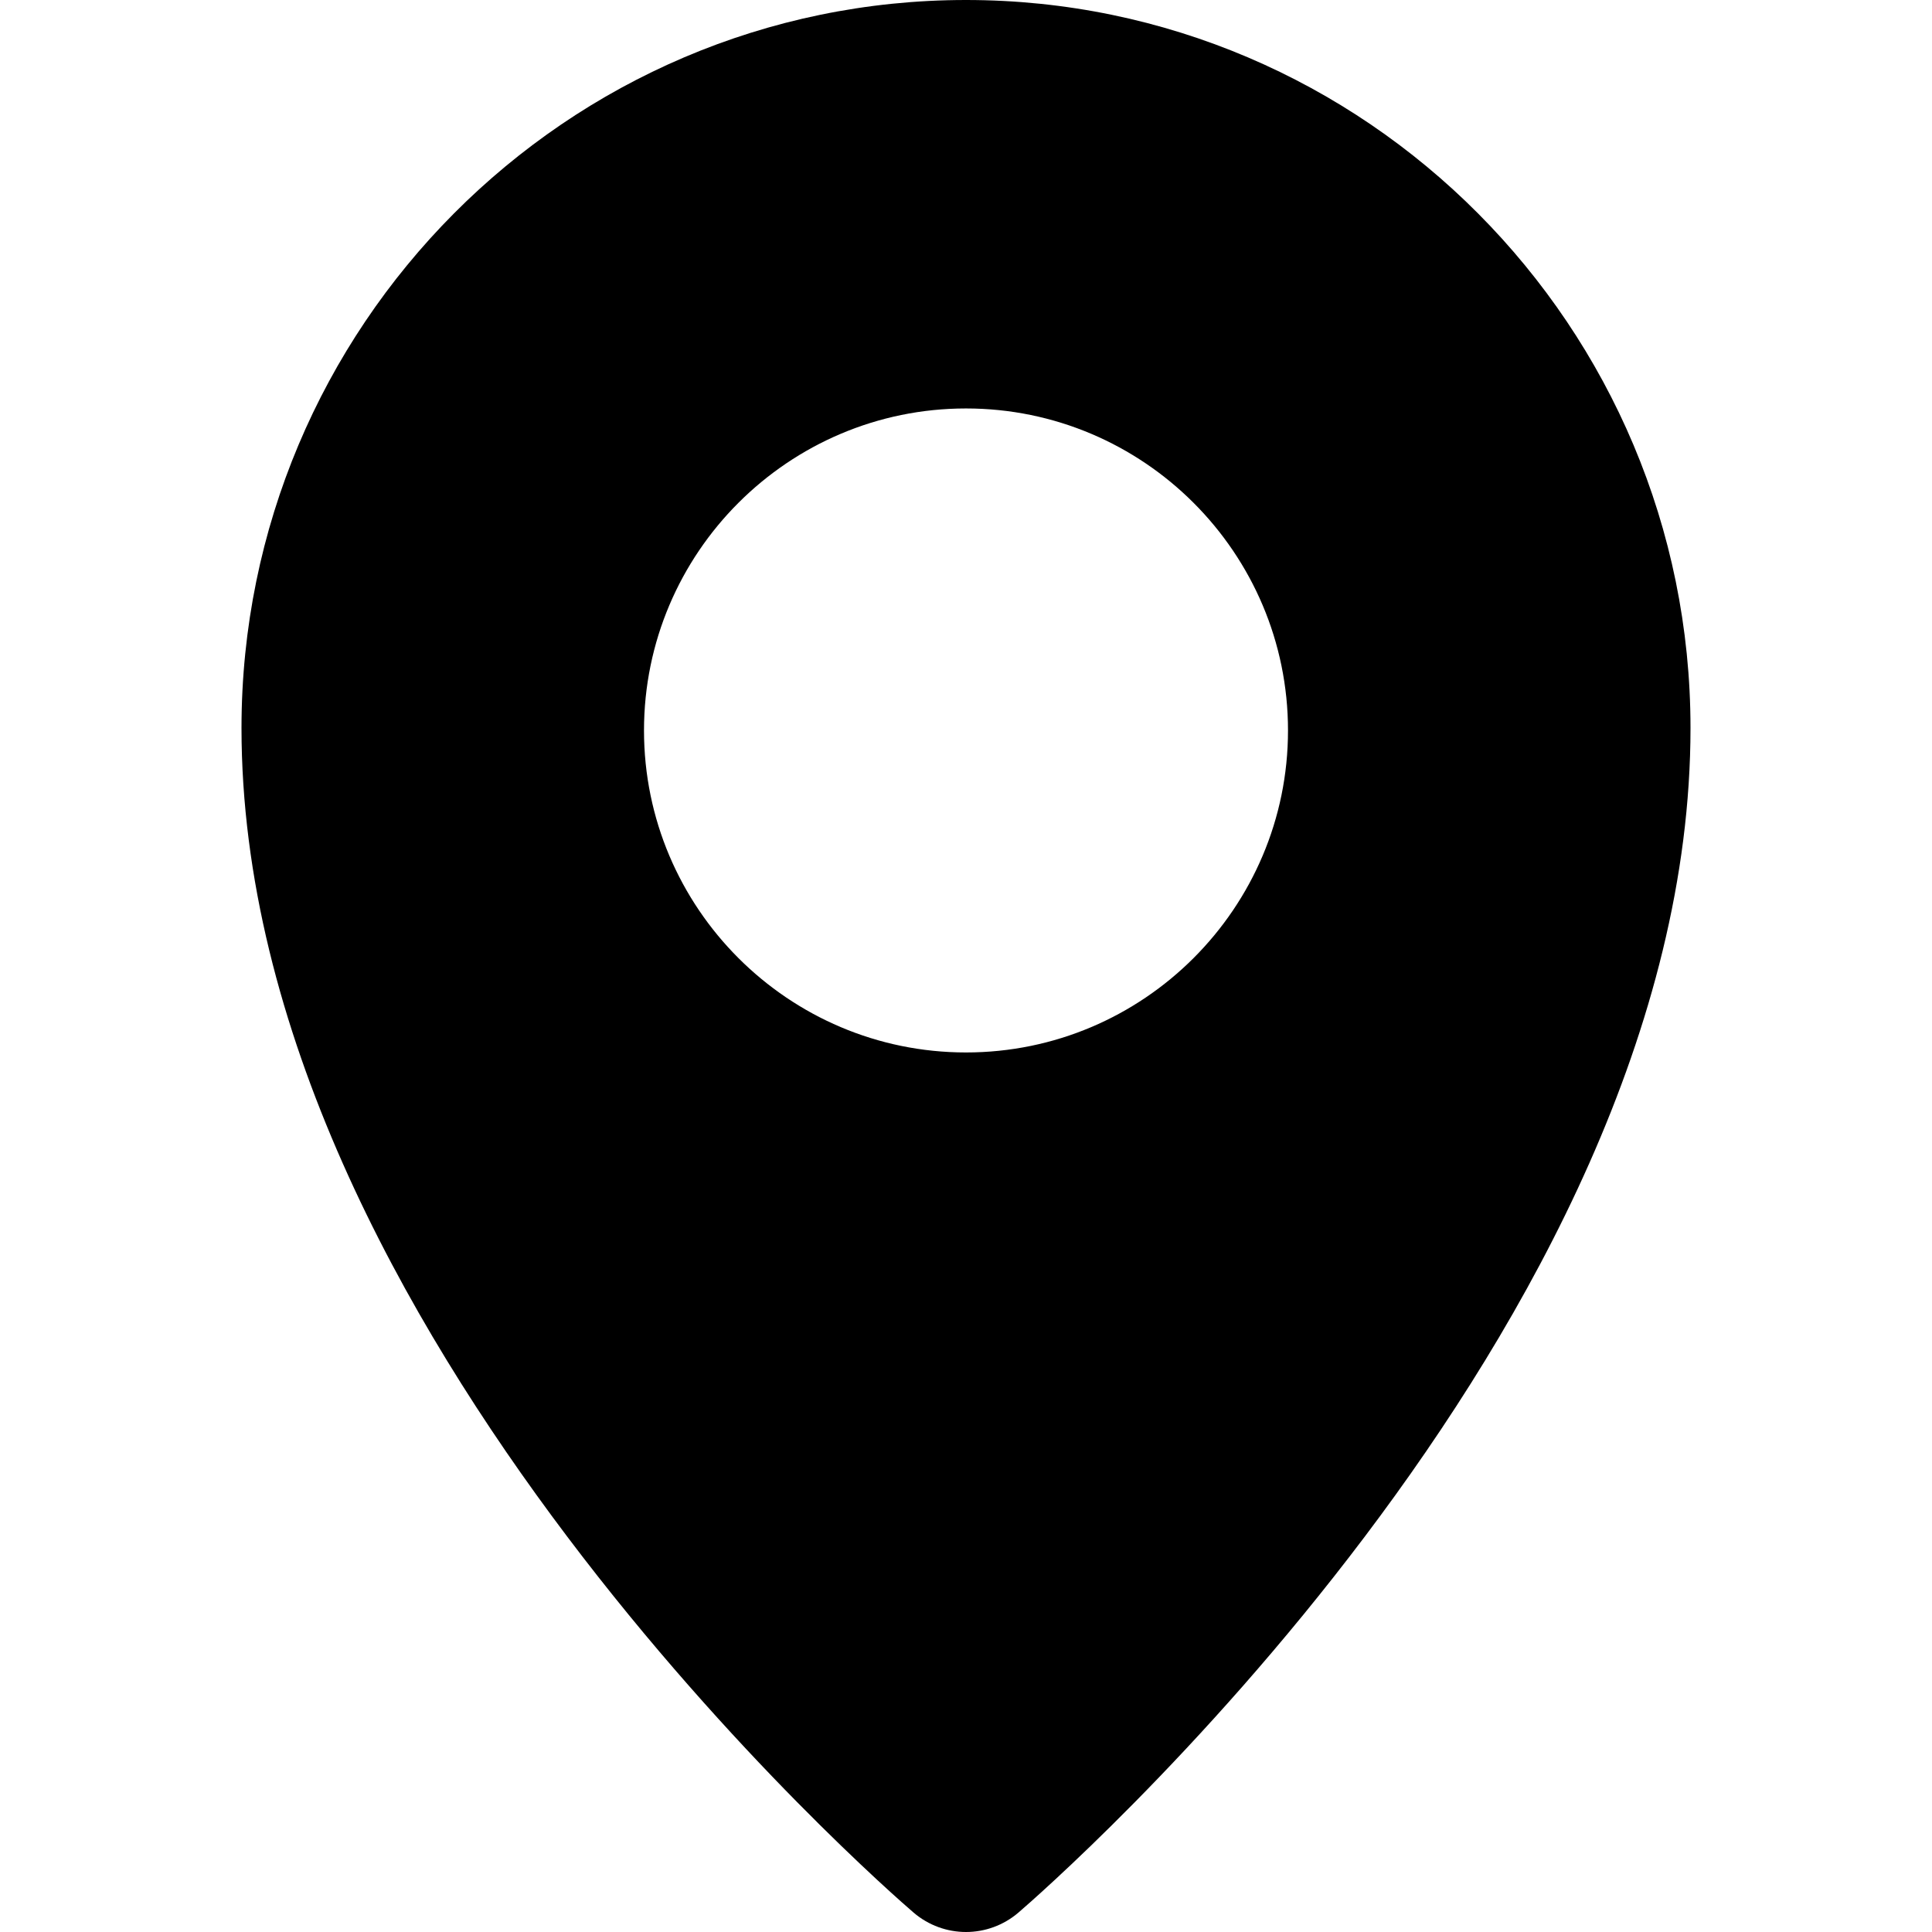
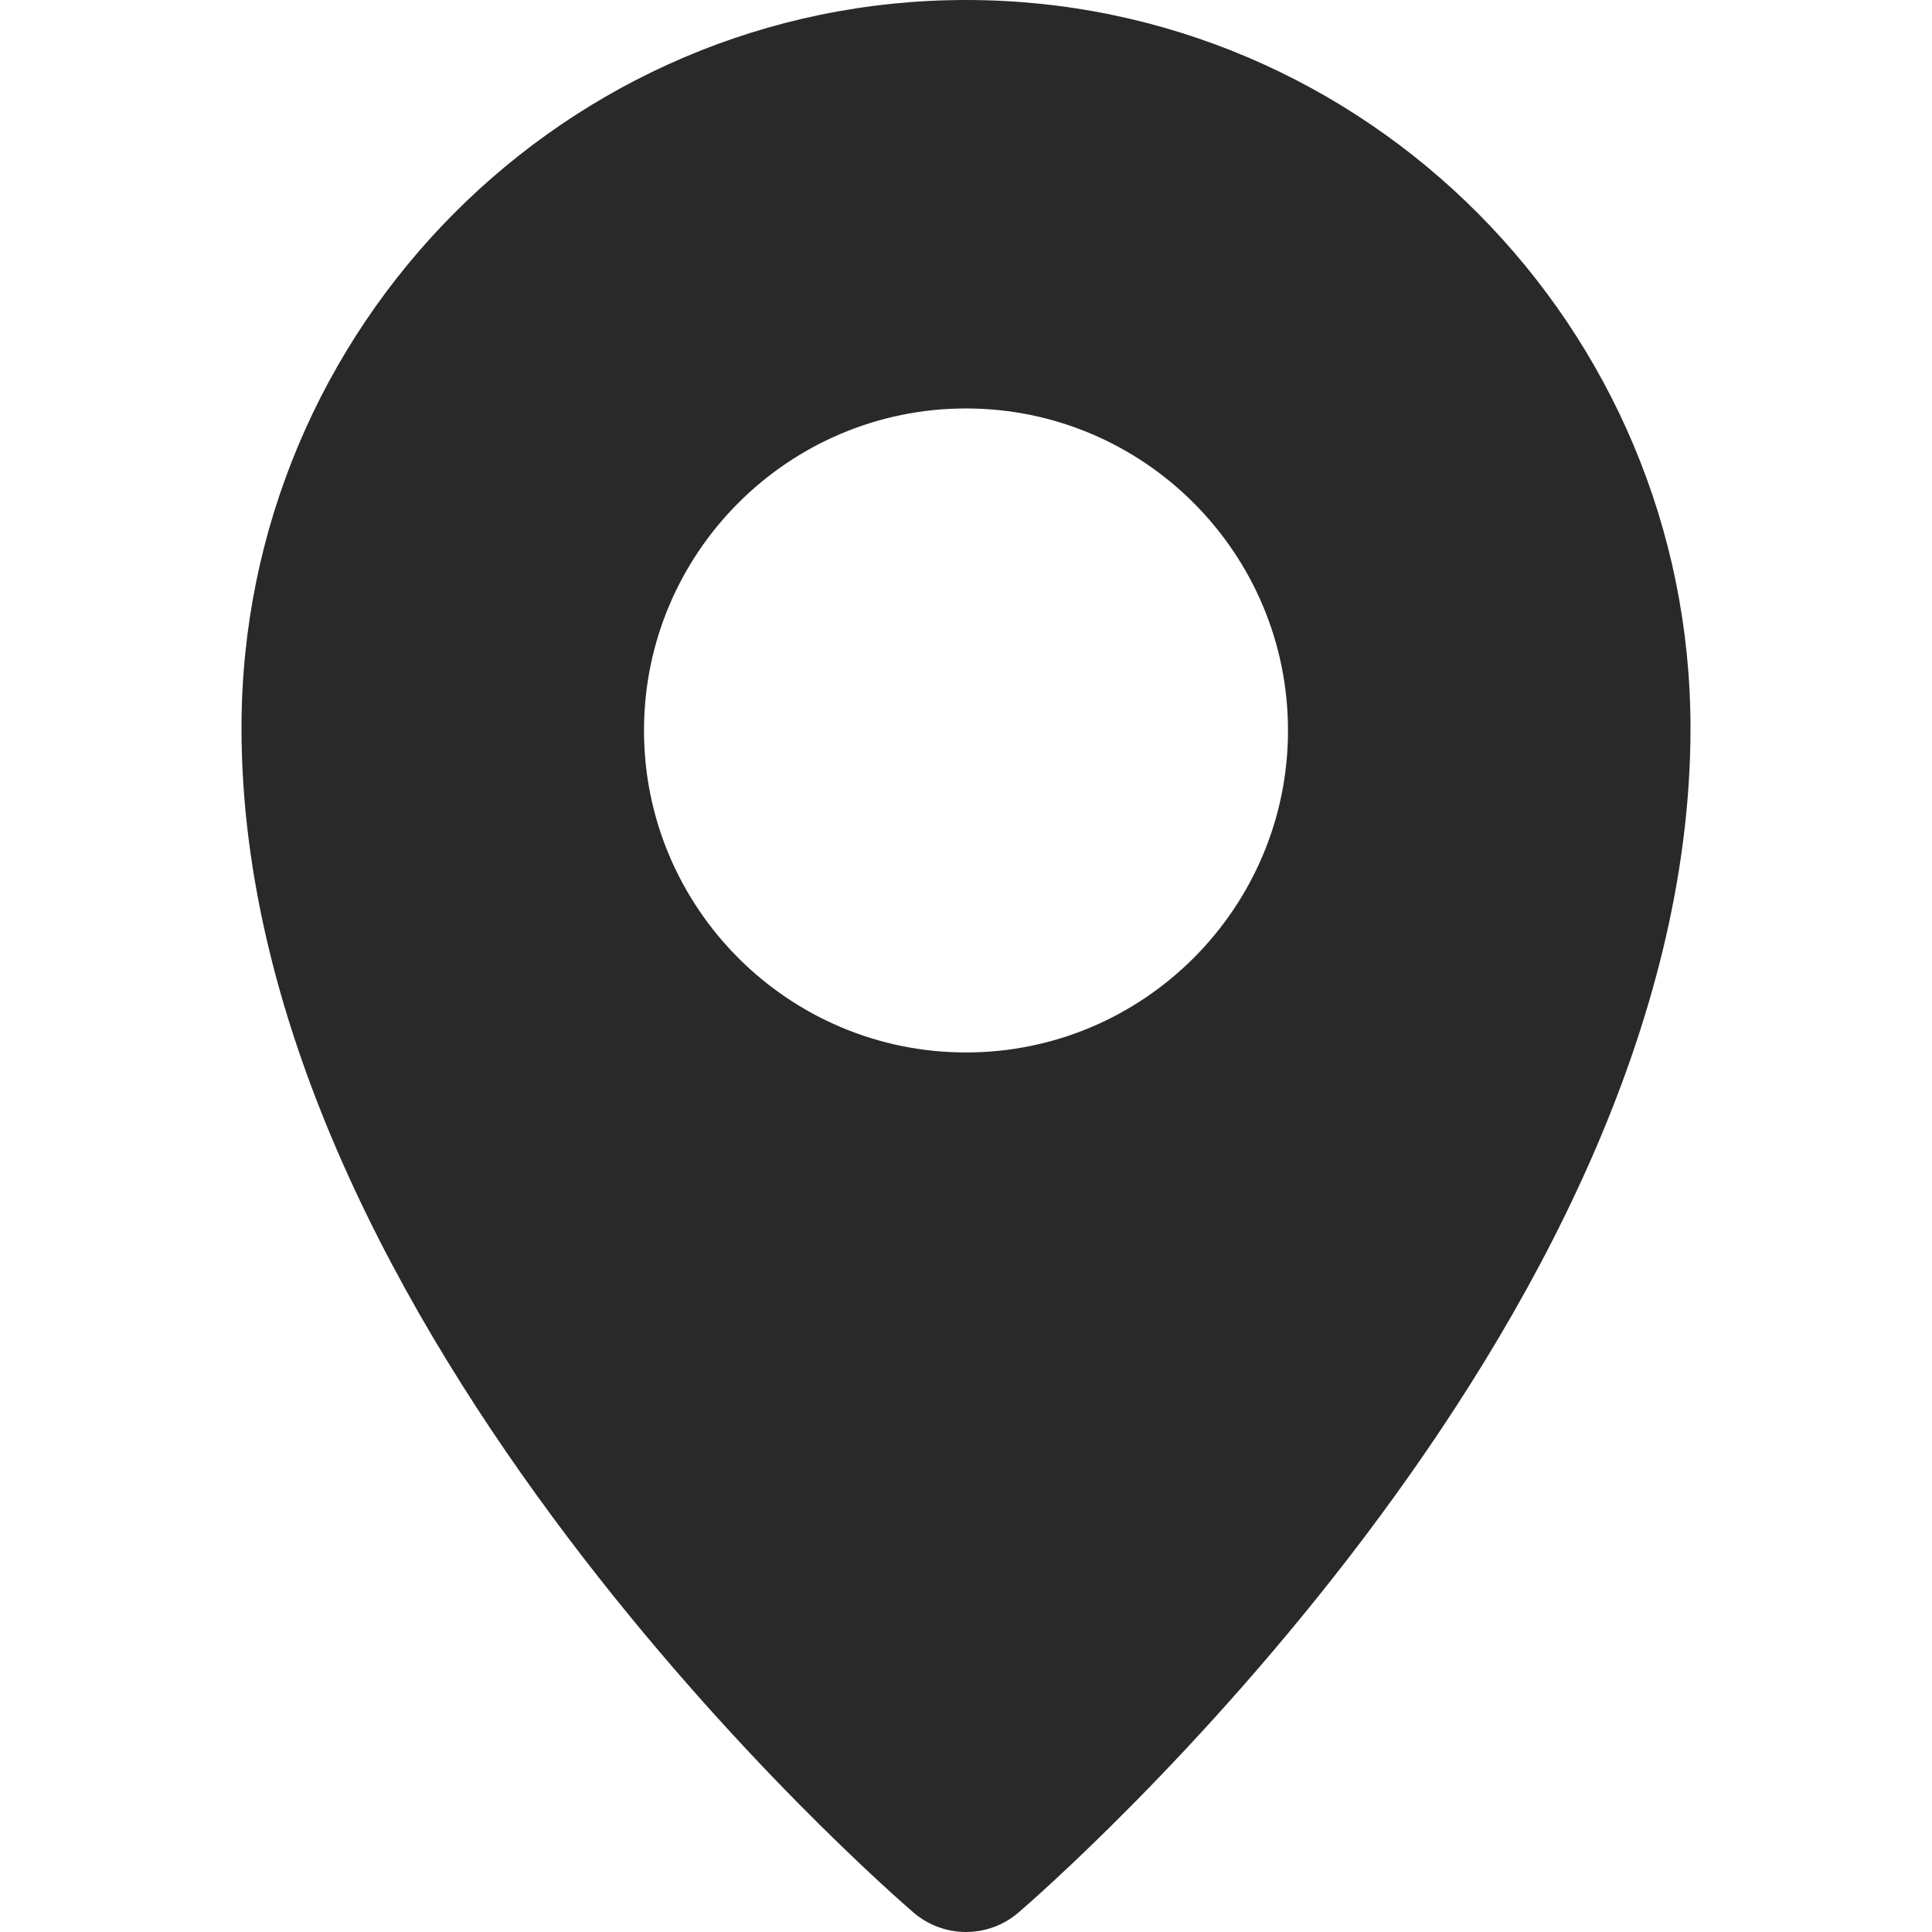
- <svg xmlns="http://www.w3.org/2000/svg" width="24px" height="24px" viewBox="0 0 24 24" version="1.1" style="fill-rule:evenodd;clip-rule:evenodd;stroke-linejoin:round;stroke-miterlimit:1.414;">
-   <path d="M12,24c-0.232,0 -0.464,-0.081 -0.651,-0.241c-0.341,-0.293 -8.349,-7.255 -8.349,-14.716c0,-4.986 4.037,-9.043 9,-9.043c4.963,0 9,4.057 9,9.043c0,7.461 -8.008,14.423 -8.349,14.716c-0.187,0.16 -0.419,0.241 -0.651,0.241Zm0,-10.926c-2.206,0 -4,-1.794 -4,-4c0,-2.206 1.794,-4 4,-4c2.206,0 4,1.794 4,4c0,2.206 -1.794,4 -4,4Z" />
+ <svg xmlns="http://www.w3.org/2000/svg" viewBox="0 0 24 24" version="1.1">
+   <g id="Icons/Basic-icons/map-location-filled" stroke="none" stroke-width="1" fill="none" fill-rule="evenodd">
+     <path d="M12,0 C16.963,0 21,4.057 21,9.043 C21,16.504 12.992,23.466 12.651,23.759 C12.464,23.919 12.232,24 12,24 C11.768,24 11.536,23.919 11.349,23.759 C11.008,23.466 3,16.504 3,9.043 C3,4.057 7.037,0 12,0 Z M12,5.074 C9.794,5.074 8,6.868 8,9.074 C8,11.28 9.794,13.074 12,13.074 C14.206,13.074 16,11.28 16,9.074 C16,6.868 14.206,5.074 12,5.074 Z" id="Combined-Shape" fill="#292929" />
+   </g>
</svg>
